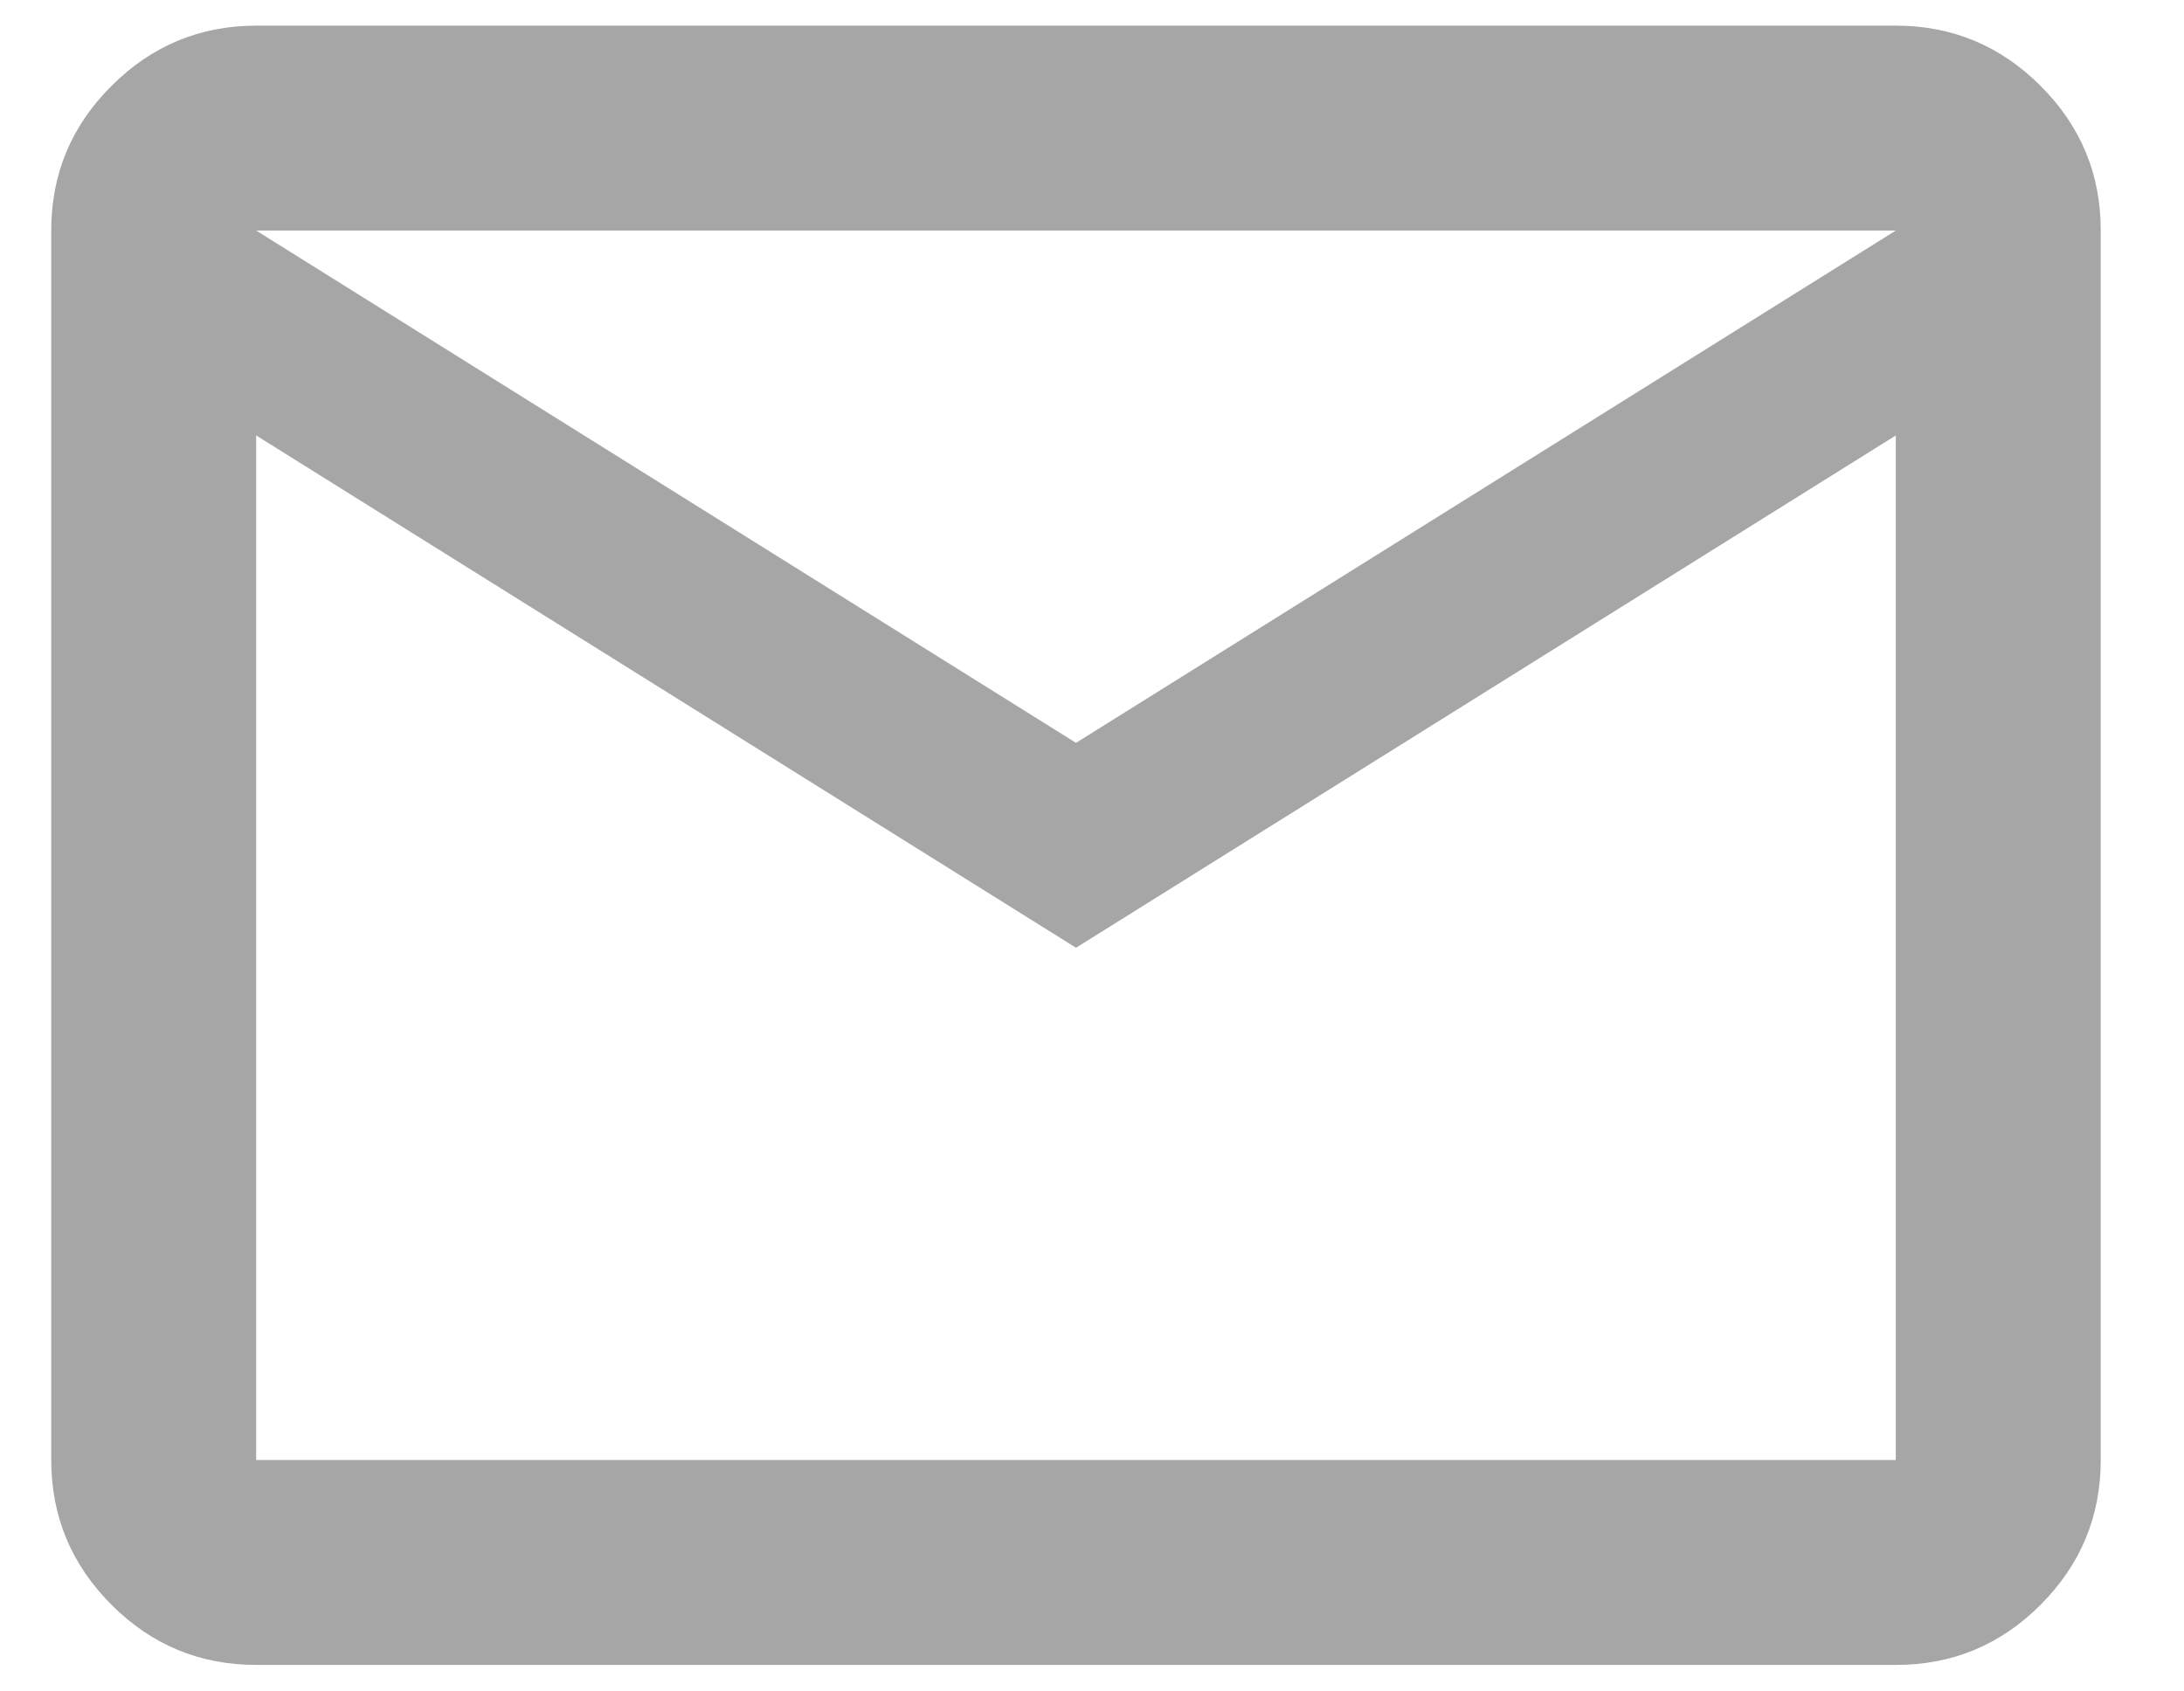
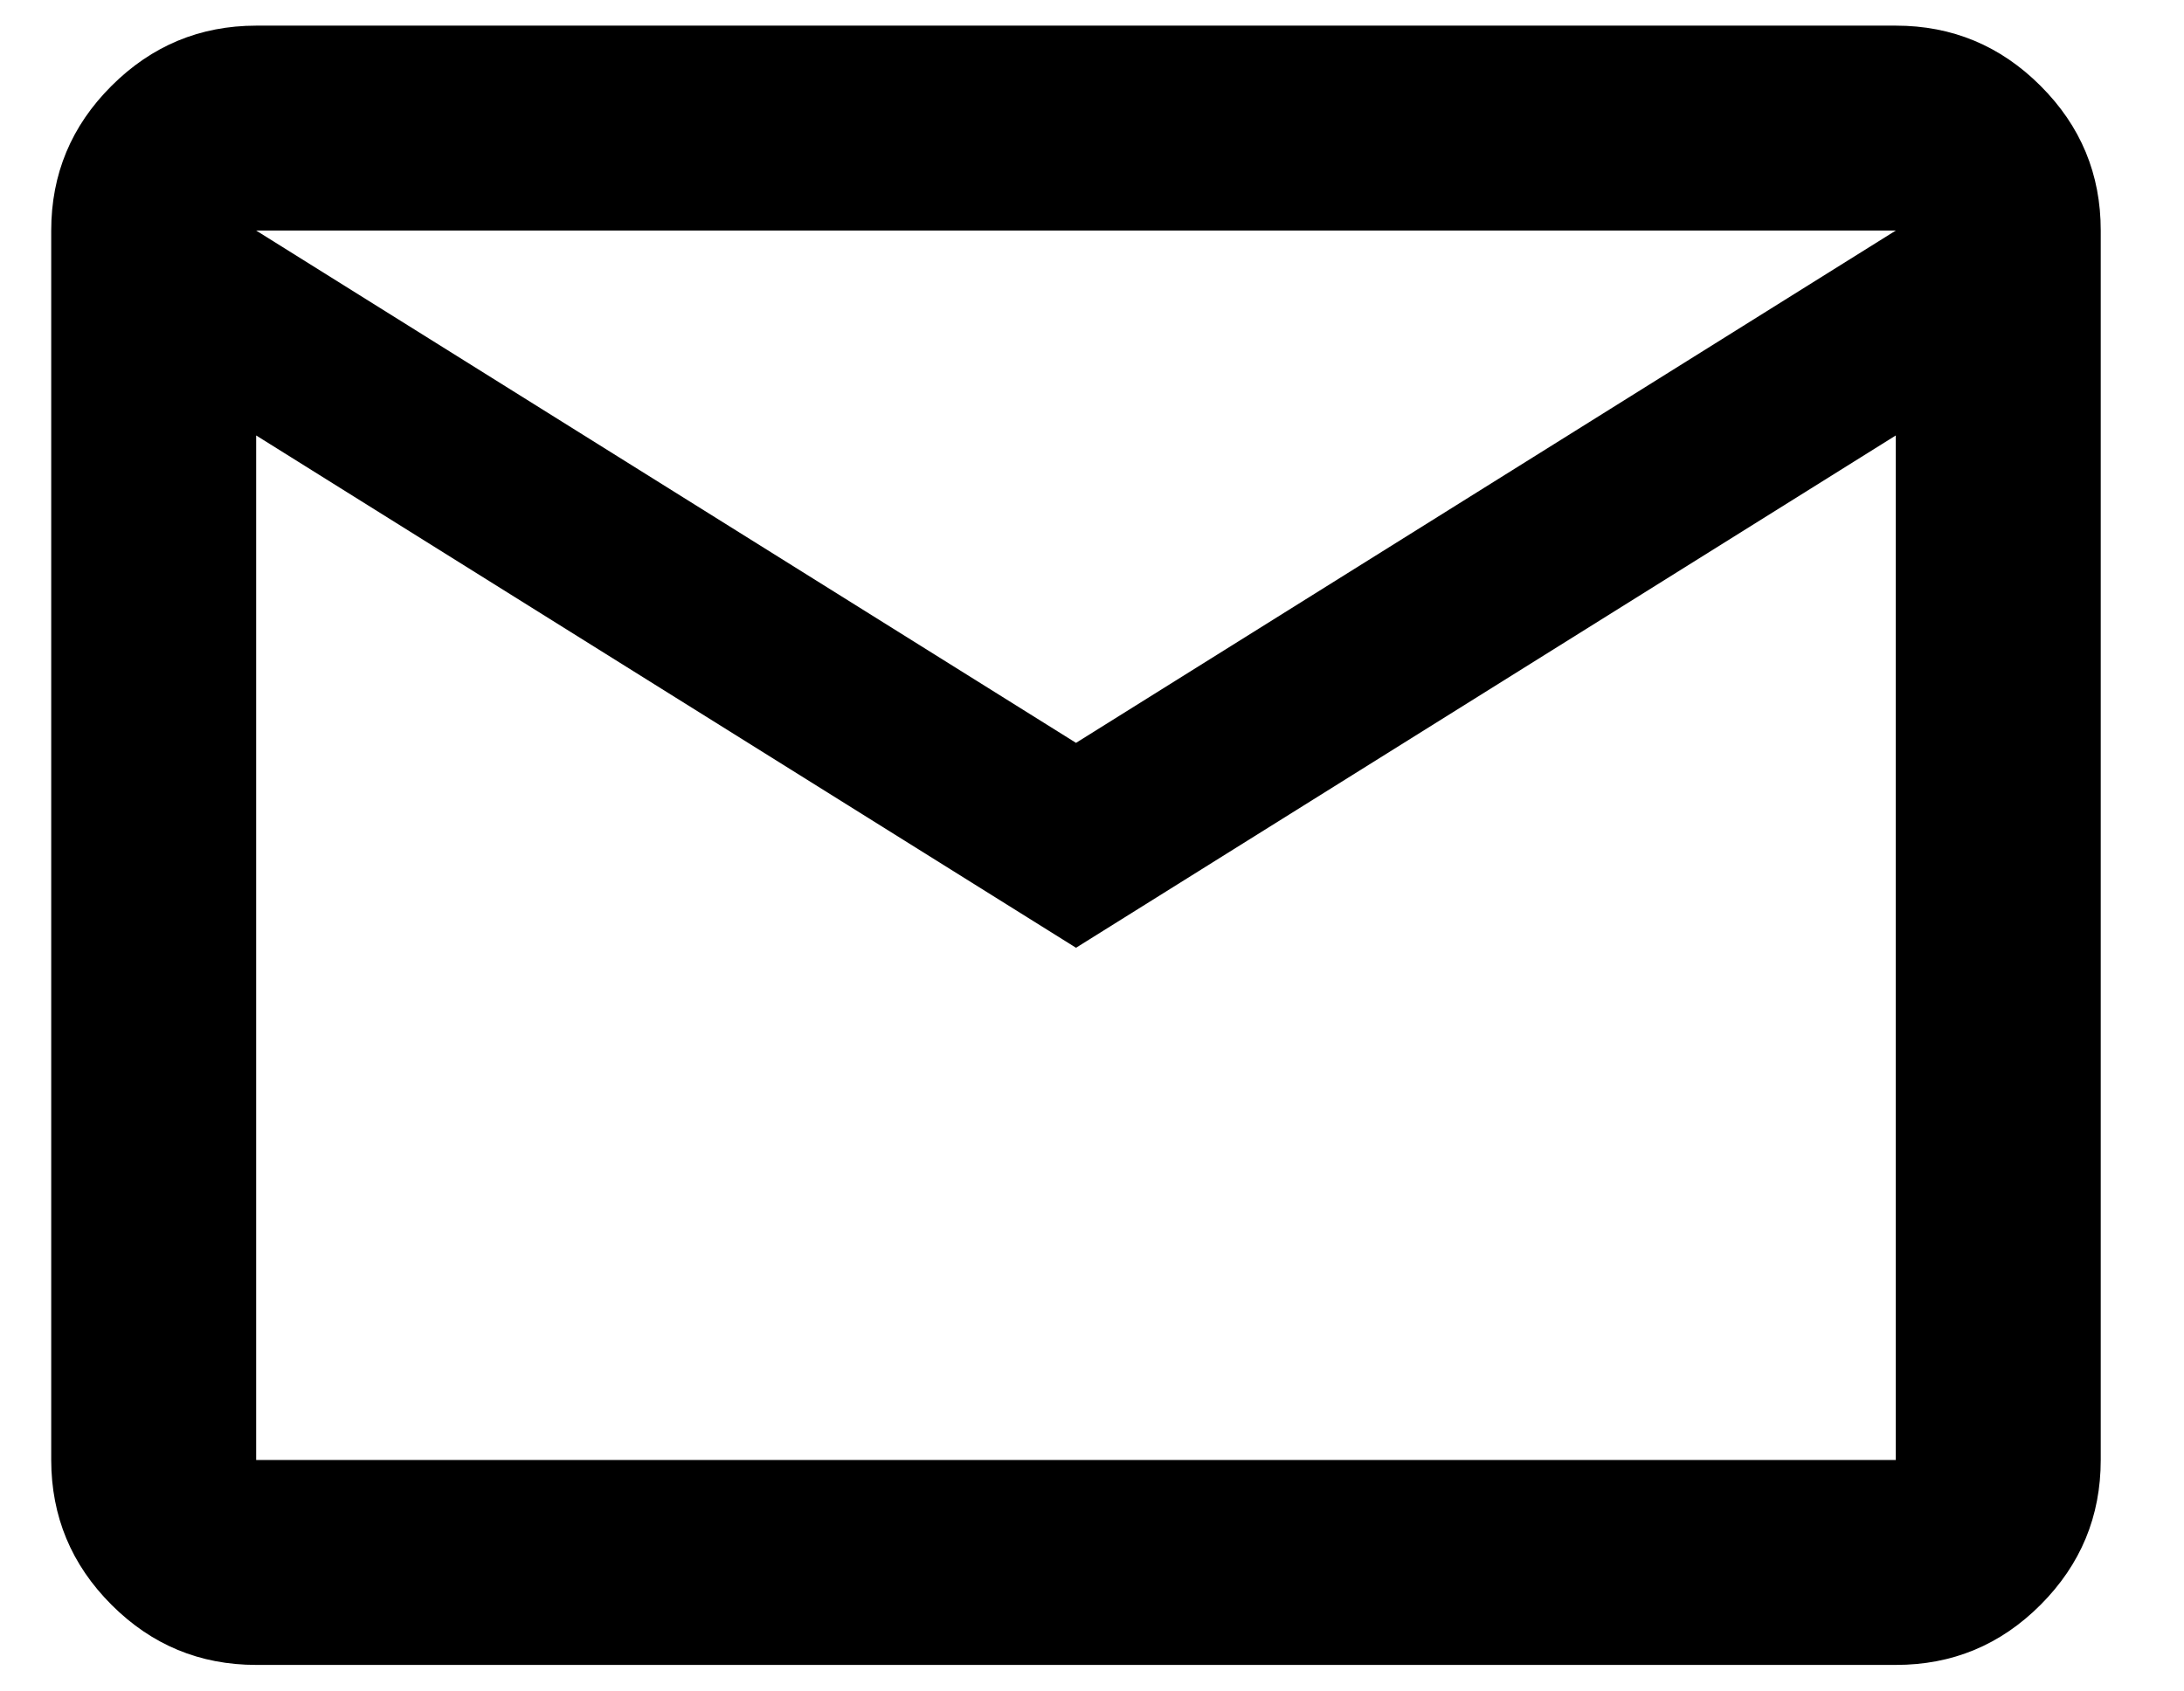
<svg xmlns="http://www.w3.org/2000/svg" width="31" height="24" viewBox="0 0 31 24" fill="none">
-   <path d="M3.636 23.636C2.836 23.636 2.152 23.352 1.583 22.783C1.013 22.213 0.728 21.528 0.727 20.727V3.273C0.727 2.473 1.012 1.788 1.583 1.219C2.153 0.65 2.837 0.365 3.636 0.364H26.909C27.709 0.364 28.394 0.649 28.964 1.219C29.535 1.789 29.819 2.474 29.818 3.273V20.727C29.818 21.527 29.534 22.212 28.964 22.783C28.395 23.353 27.71 23.637 26.909 23.636H3.636ZM15.273 13.455L3.636 6.182V20.727H26.909V6.182L15.273 13.455ZM15.273 10.546L26.909 3.273H3.636L15.273 10.546ZM3.636 6.182V3.273V20.727V6.182Z" fill="#A6A6A6" />
+   <path d="M3.636 23.636C2.836 23.636 2.152 23.352 1.583 22.783C1.013 22.213 0.728 21.528 0.727 20.727V3.273C0.727 2.473 1.012 1.788 1.583 1.219C2.153 0.65 2.837 0.365 3.636 0.364H26.909C27.709 0.364 28.394 0.649 28.964 1.219C29.535 1.789 29.819 2.474 29.818 3.273V20.727C29.818 21.527 29.534 22.212 28.964 22.783C28.395 23.353 27.71 23.637 26.909 23.636H3.636ZM15.273 13.455L3.636 6.182V20.727H26.909V6.182L15.273 13.455ZM15.273 10.546L26.909 3.273H3.636L15.273 10.546ZM3.636 6.182V3.273V20.727V6.182Z" fill="#000" />
</svg>
